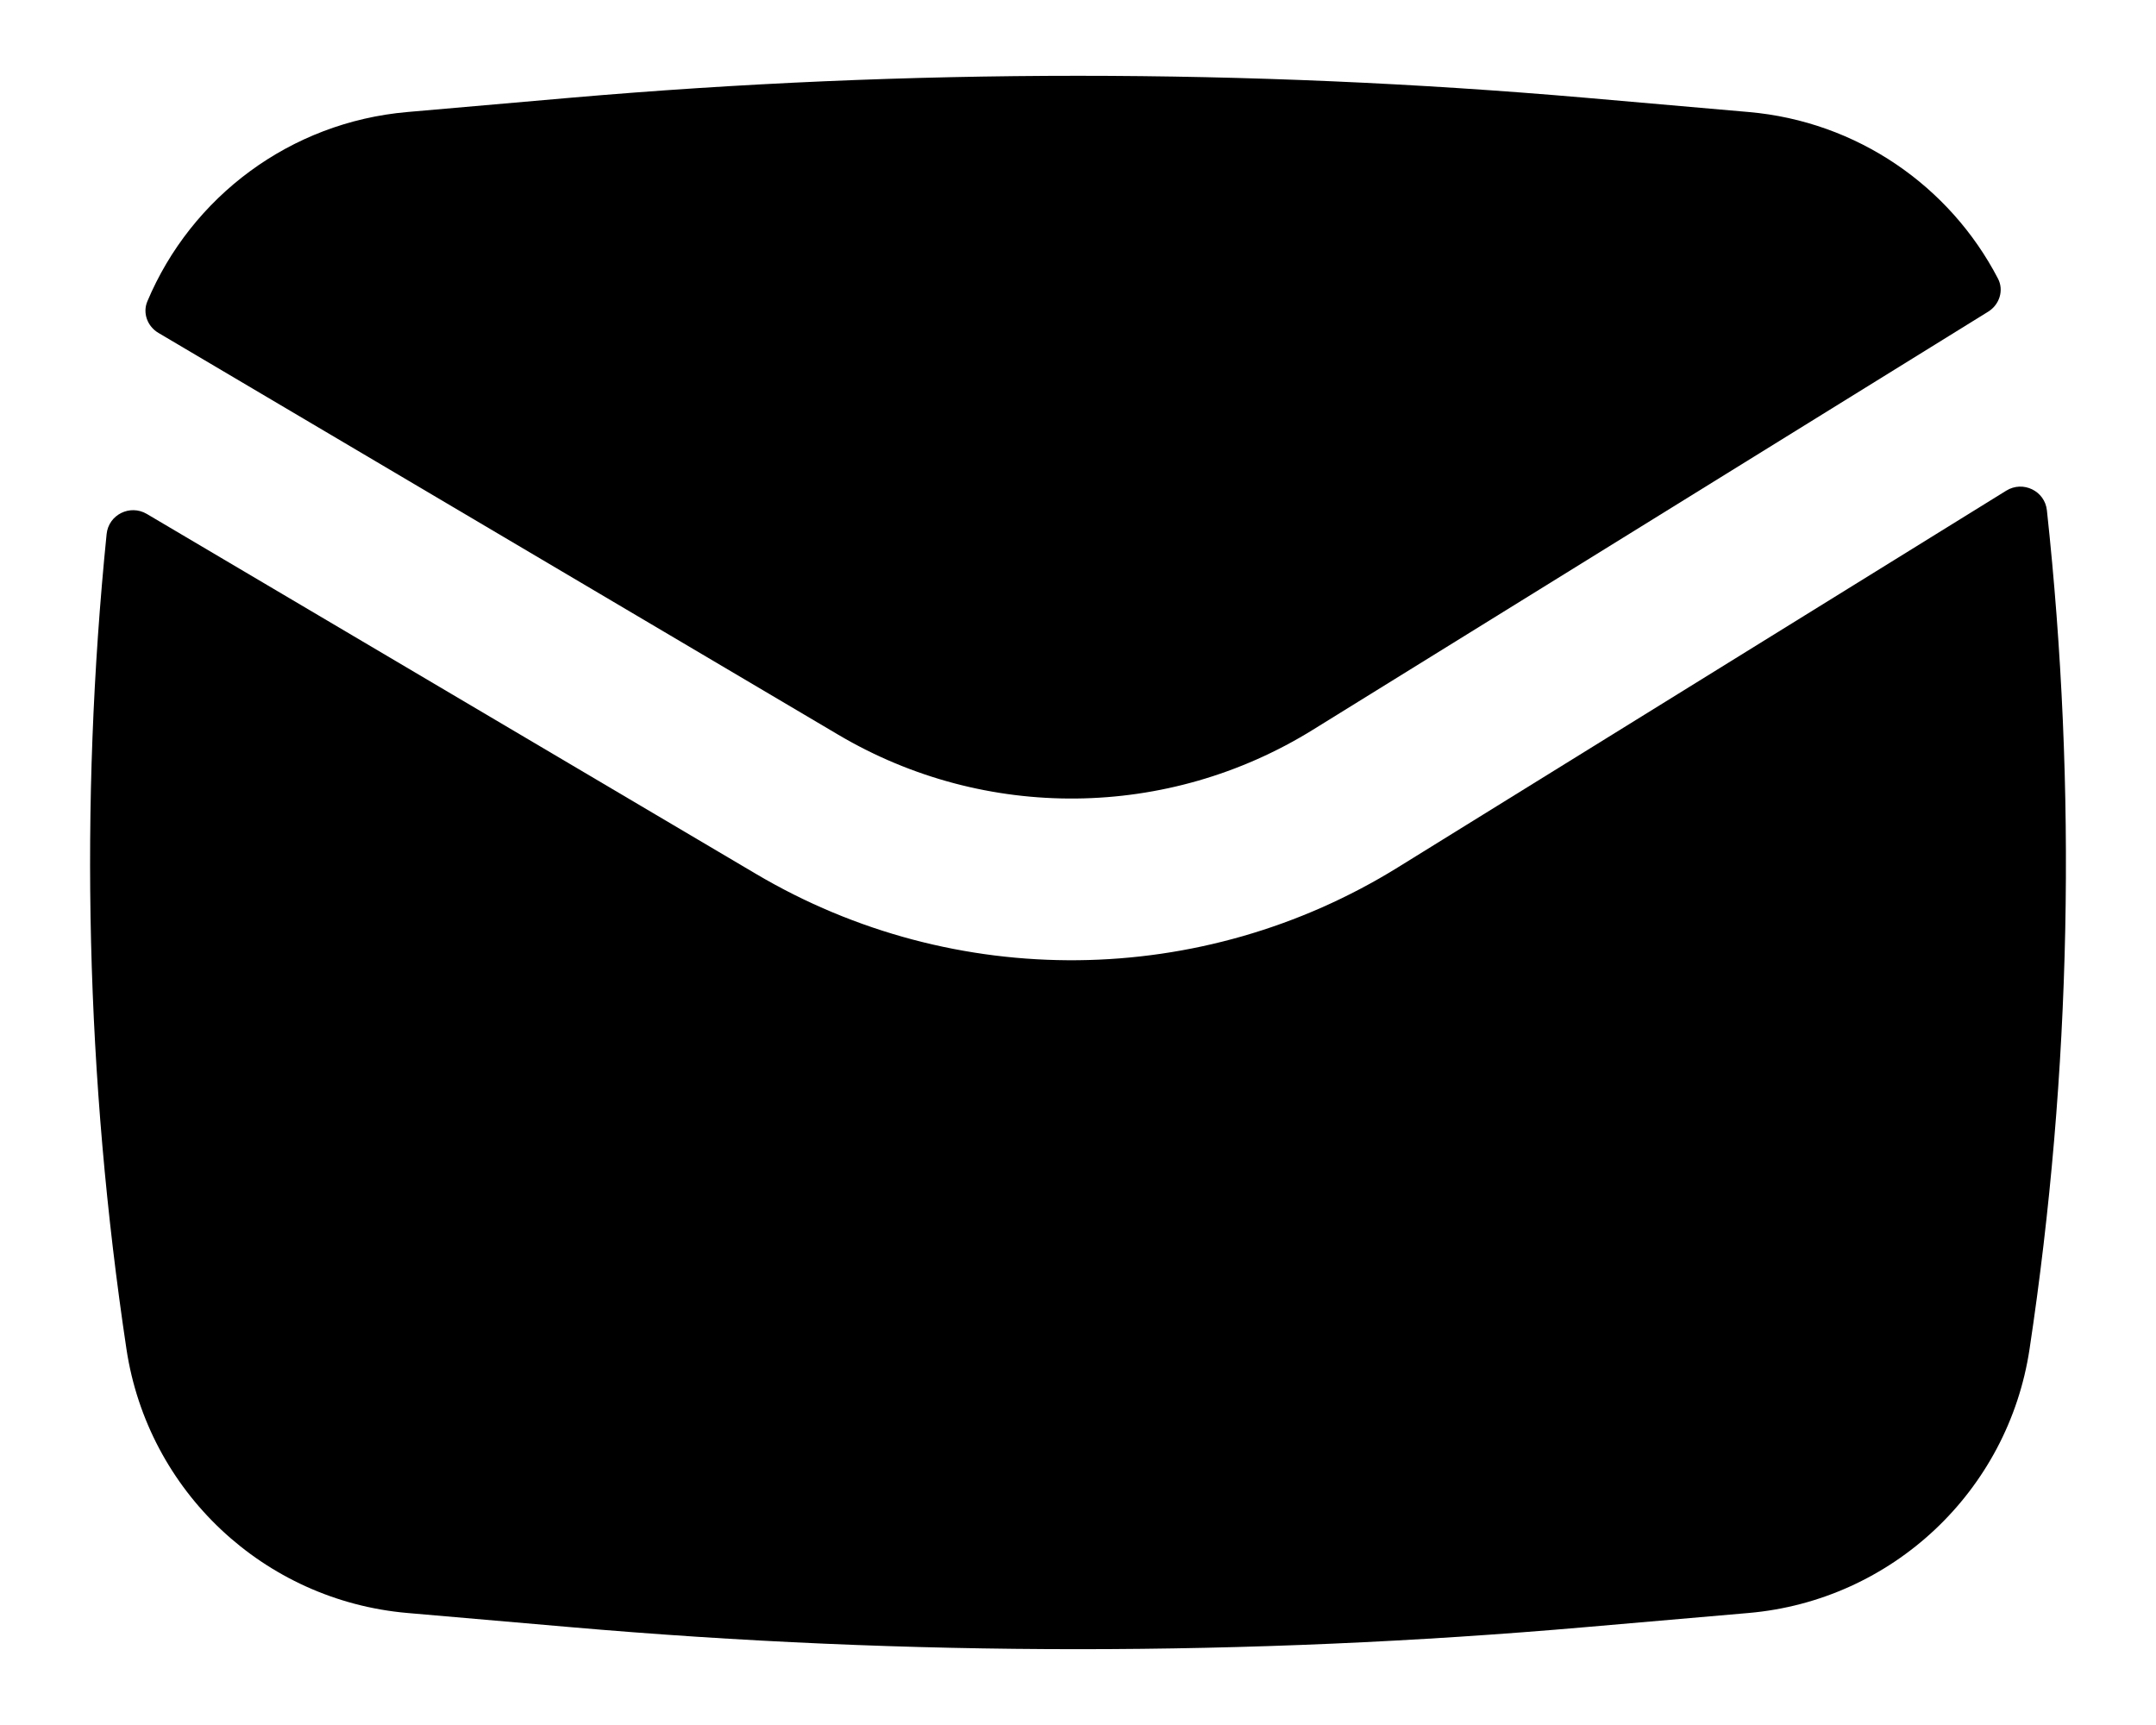
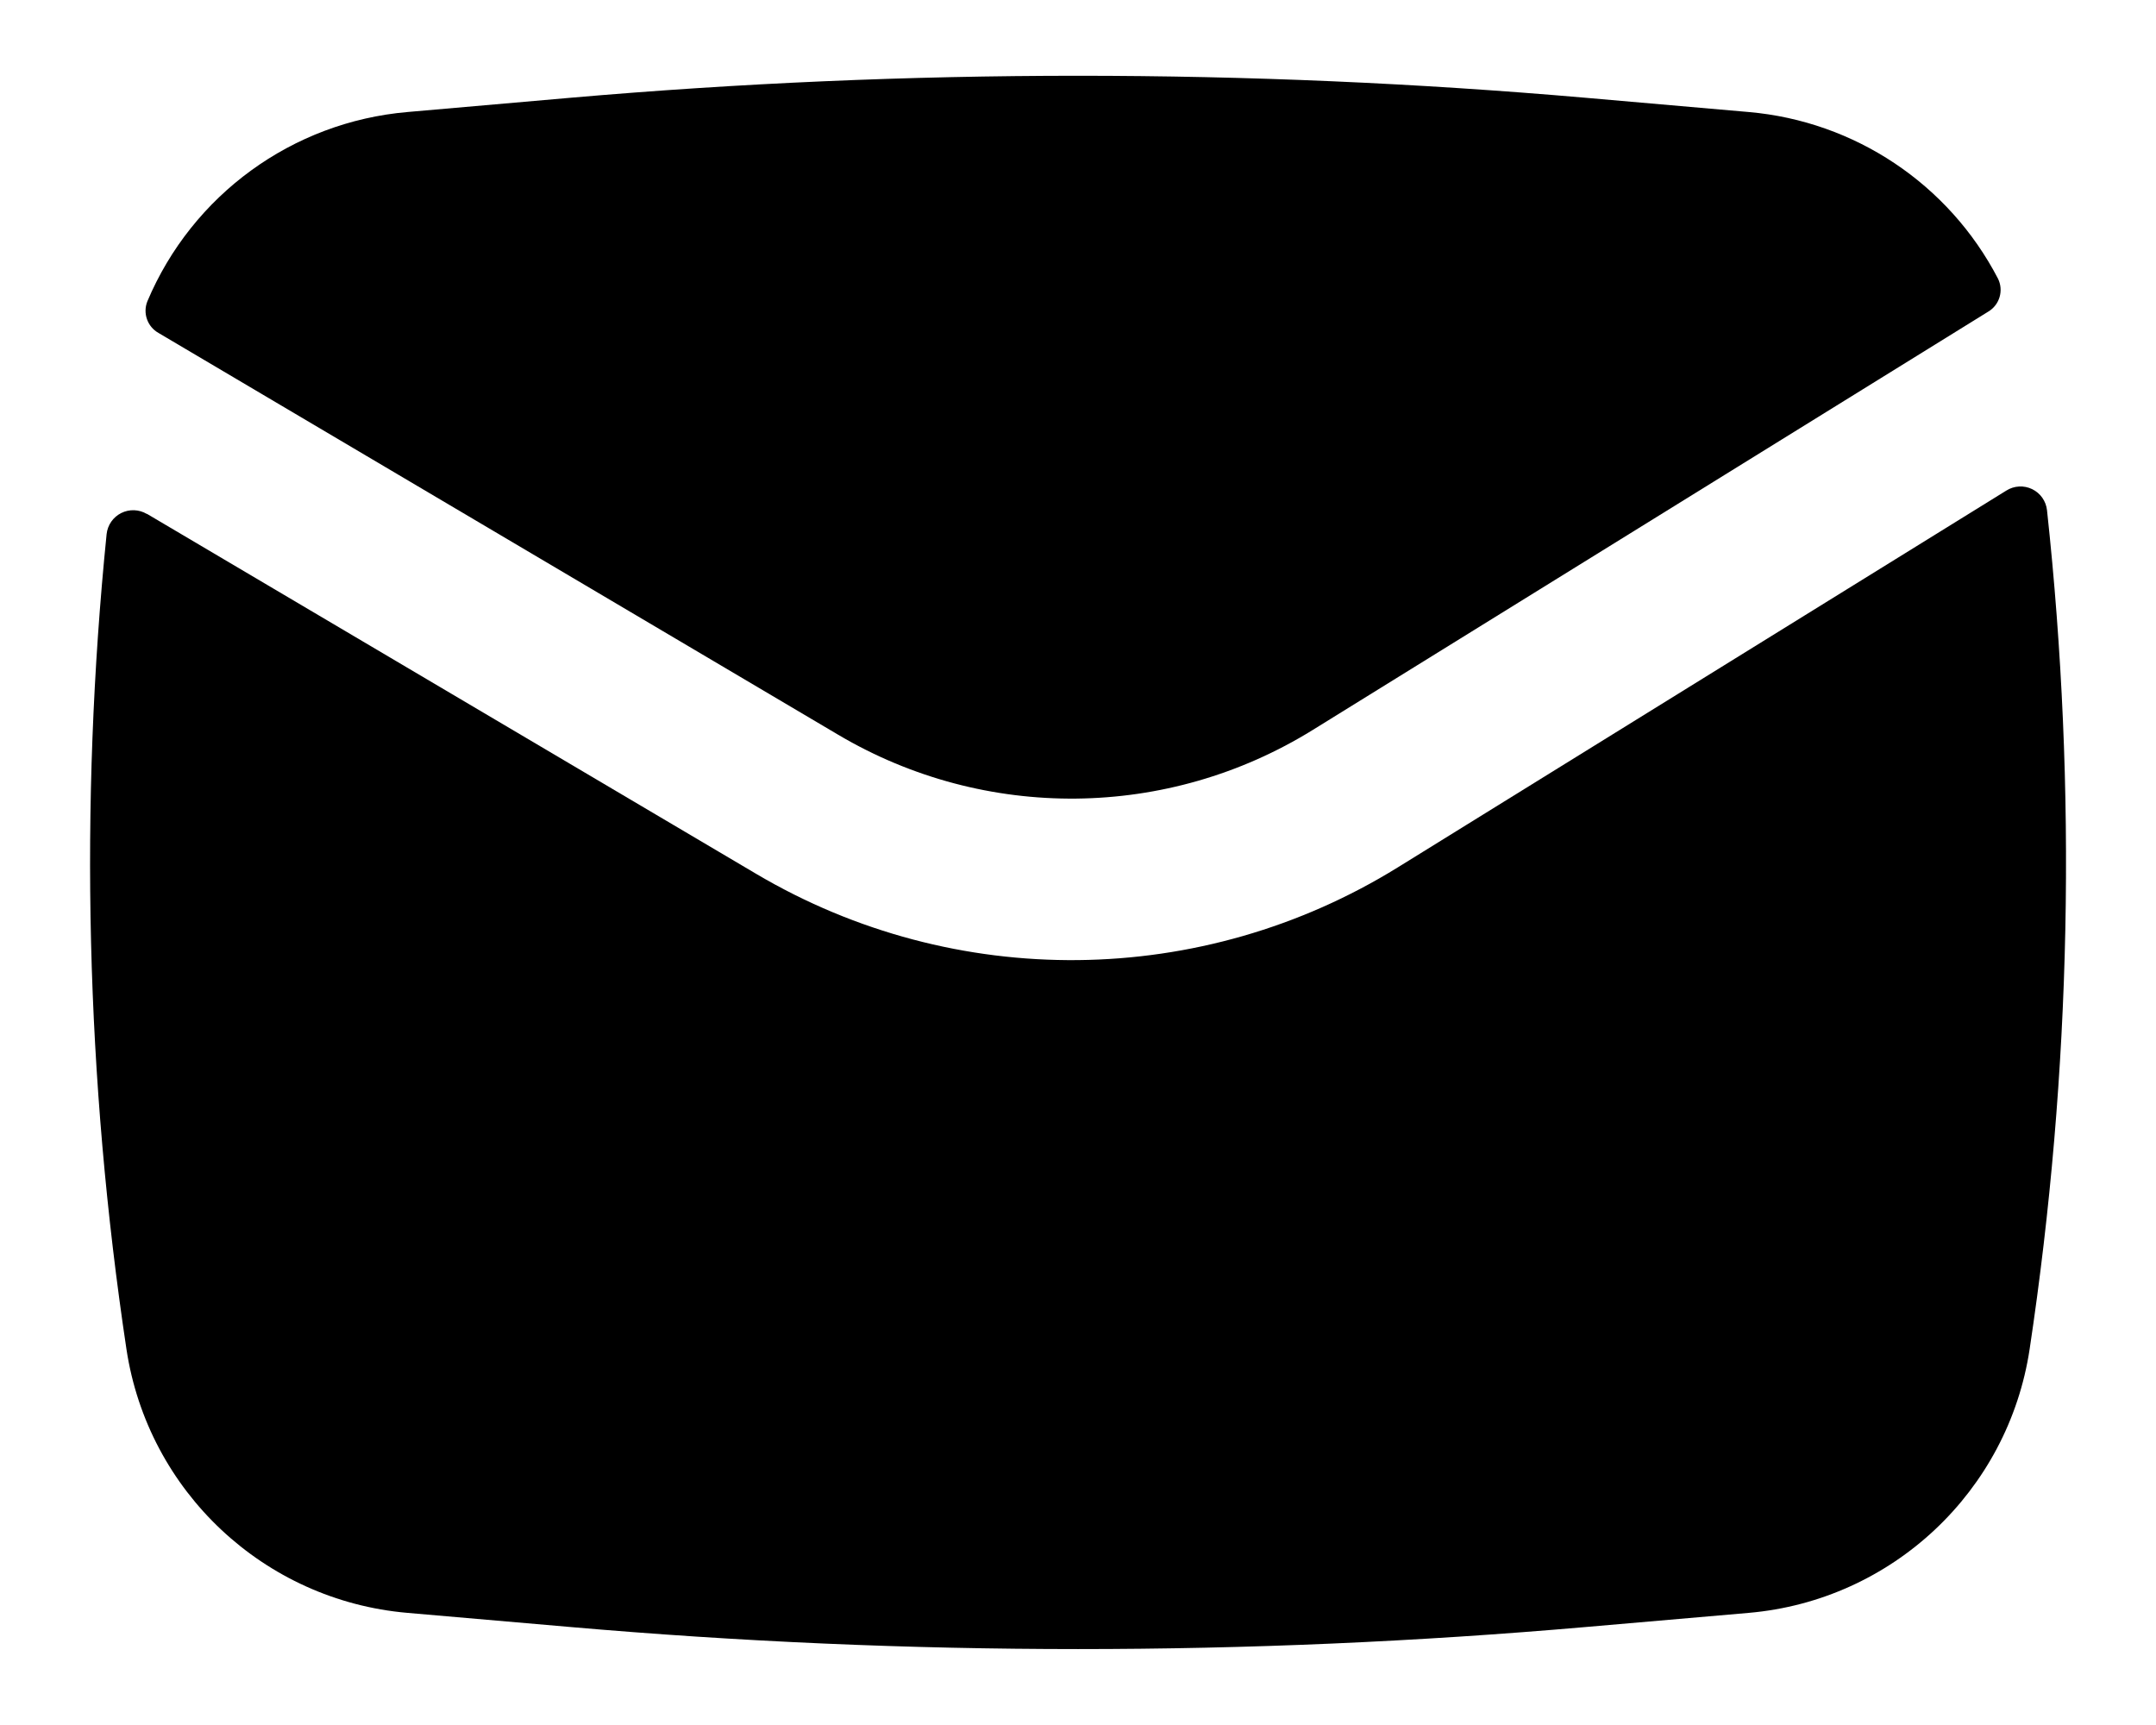
- <svg xmlns="http://www.w3.org/2000/svg" width="20" height="16" viewBox="0 0 20 16" fill="none">
-   <path d="M5.289 0.907C8.424 0.635 11.576 0.635 14.711 0.907L16.221 1.039C17.227 1.126 18.088 1.726 18.534 2.584C18.591 2.693 18.548 2.826 18.443 2.891L12.177 6.77C10.833 7.602 9.139 7.62 7.778 6.816L1.47 3.088C1.368 3.028 1.321 2.904 1.367 2.795C1.775 1.825 2.693 1.133 3.779 1.039L5.289 0.907Z" fill="black" />
-   <path d="M1.362 4.767C1.206 4.675 1.007 4.774 0.989 4.954C0.735 7.47 0.797 10.009 1.173 12.513C1.372 13.833 2.449 14.845 3.779 14.961L5.289 15.092C8.424 15.365 11.576 15.365 14.711 15.092L16.221 14.961C17.551 14.845 18.628 13.833 18.827 12.513C19.215 9.936 19.268 7.322 18.988 4.734C18.969 4.553 18.766 4.455 18.611 4.551L12.966 8.046C11.148 9.171 8.856 9.195 7.015 8.107L1.362 4.767Z" fill="black" />
+ <svg xmlns="http://www.w3.org/2000/svg" width="20" height="16" fill="none">
+   <path d="M5.29.907a54.397 54.397 0 019.42 0l1.511.132a2.888 2.888 0 012.313 1.545.235.235 0 01-.091.307l-6.266 3.88a4.25 4.25 0 01-4.4.045L1.47 3.088a.236.236 0 01-.103-.293A2.889 2.889 0 013.78 1.039L5.29.907z" fill="#000" />
+   <path d="M1.362 4.767a.248.248 0 00-.373.187 30.351 30.351 0 00.184 7.56A2.888 2.888 0 003.78 14.96l1.51.131c3.135.273 6.287.273 9.422 0l1.51-.131a2.888 2.888 0 002.606-2.448 30.35 30.35 0 00.161-7.779.247.247 0 00-.377-.183l-5.645 3.495a5.75 5.75 0 01-5.951.061l-5.653-3.34z" fill="#000" />
</svg>
